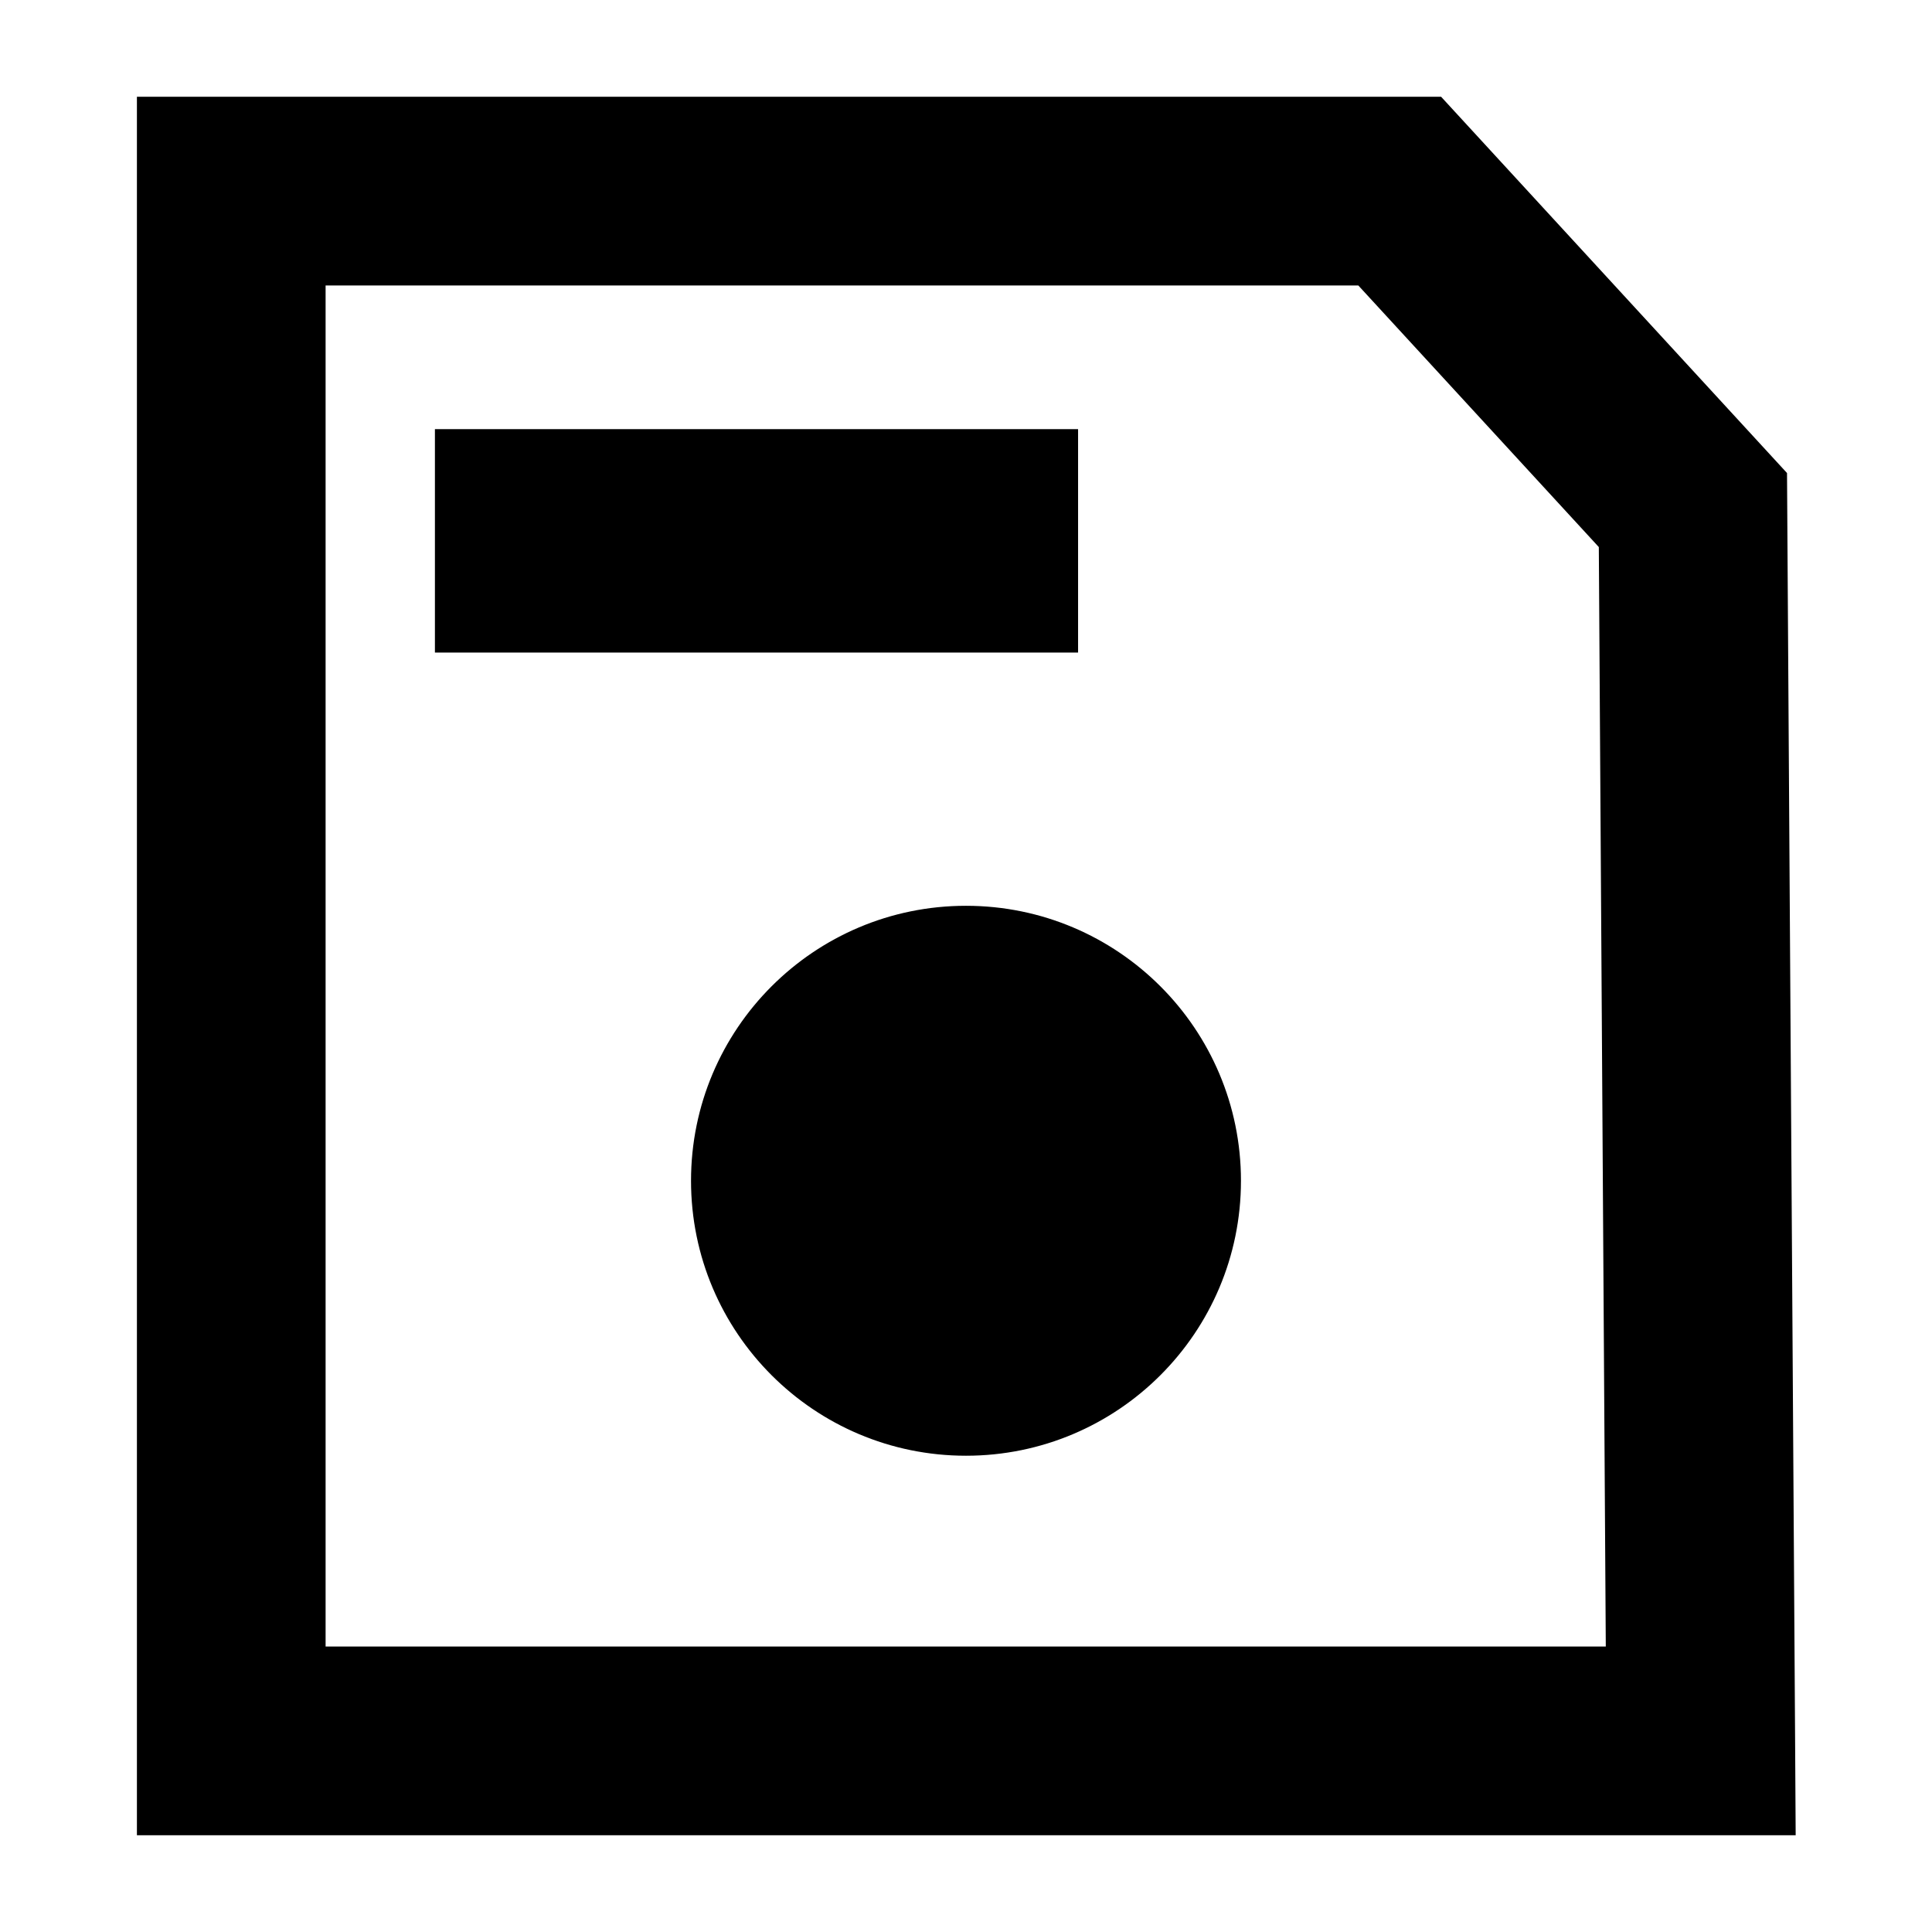
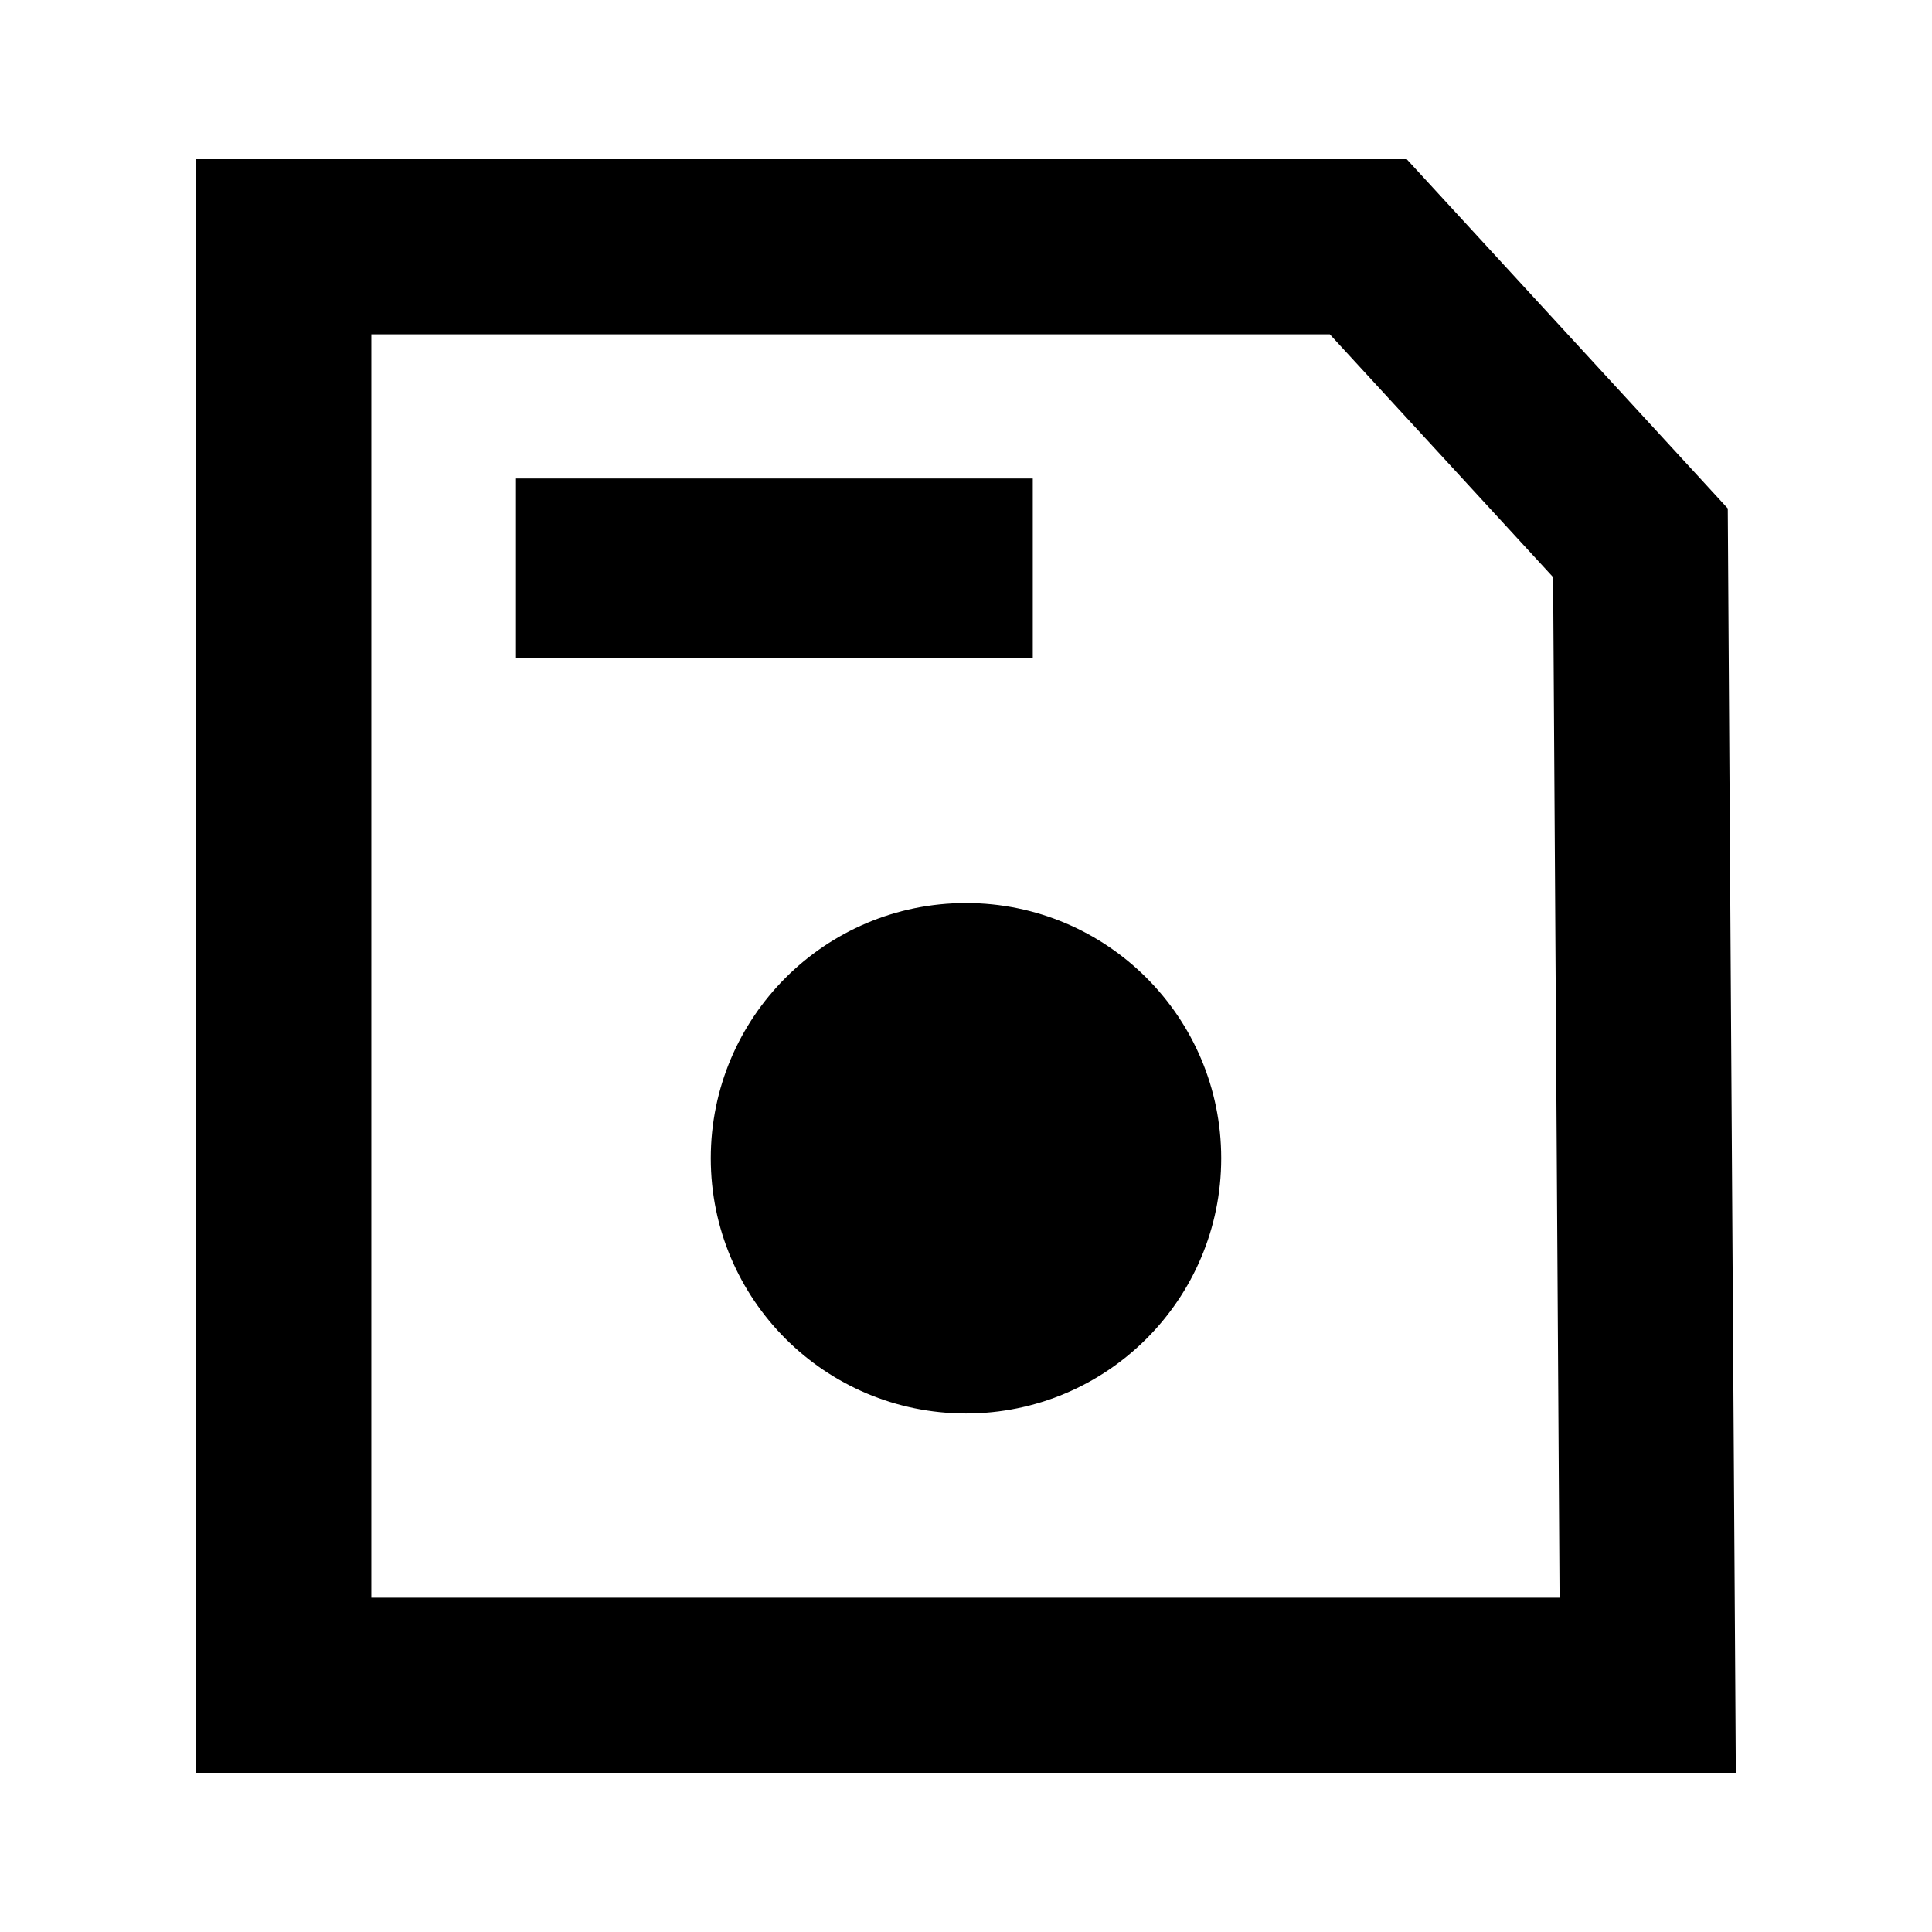
<svg xmlns="http://www.w3.org/2000/svg" viewBox="0 0 135.467 135.467" height="512" width="512">
-   <path style="line-height:normal;font-variant-ligatures:normal;font-variant-position:normal;font-variant-caps:normal;font-variant-numeric:normal;font-variant-alternates:normal;font-variant-east-asian:normal;font-feature-settings:normal;font-variation-settings:normal;text-indent:0;text-align:start;text-decoration-line:none;text-decoration-style:solid;text-decoration-color:#000;text-transform:none;text-orientation:mixed;white-space:normal;shape-padding:0;shape-margin:0;inline-size:0;isolation:auto;mix-blend-mode:normal;solid-color:#000;solid-opacity:1" d="M9.6 6.785v121.897h116.308l-.04-6.657-.567-88.857-24.254-26.383H9.6zm13.23 13.23h72.41l16.865 18.344.489 77.092H22.83V20.016z" color="#000" font-weight="400" font-family="sans-serif" overflow="visible" />
-   <circle cx="67.733" cy="82.792" r="19.28" />
-   <path style="line-height:normal;font-variant-ligatures:normal;font-variant-position:normal;font-variant-caps:normal;font-variant-numeric:normal;font-variant-alternates:normal;font-variant-east-asian:normal;font-feature-settings:normal;font-variation-settings:normal;text-indent:0;text-align:start;text-decoration-line:none;text-decoration-style:solid;text-decoration-color:#000;text-transform:none;text-orientation:mixed;white-space:normal;shape-padding:0;shape-margin:0;inline-size:0;isolation:auto;mix-blend-mode:normal;solid-color:#000;solid-opacity:1" d="M30.495 30.09v15.666h45.097V30.09z" color="#000" font-weight="400" font-family="sans-serif" overflow="visible" />
-   <circle r="4.891" cy="35.165" cx="35.845" />
+   <g transform="translate(4.796 -151.347)">
+     <path d="M31.383 184.898v12.588H67.62v-12.588z" style="line-height:normal;font-variant-ligatures:normal;font-variant-position:normal;font-variant-caps:normal;font-variant-numeric:normal;font-variant-alternates:normal;font-variant-east-asian:normal;font-feature-settings:normal;font-variation-settings:normal;text-indent:0;text-align:start;text-decoration-line:none;text-decoration-style:solid;text-decoration-color:#000;text-transform:none;text-orientation:mixed;white-space:normal;shape-padding:0;shape-margin:0;inline-size:0;isolation:auto;mix-blend-mode:normal;solid-color:#000;solid-opacity:1" color="#000" font-weight="400" font-family="sans-serif" overflow="visible" />
+     <path d="M8.96 162.51v113.142h107.955l-.038-6.178-.526-82.477L93.84 162.51zm12.28 12.28h67.21l15.654 17.026.453 71.555H21.239z" style="line-height:normal;font-variant-ligatures:normal;font-variant-position:normal;font-variant-caps:normal;font-variant-numeric:normal;font-variant-alternates:normal;font-variant-east-asian:normal;font-feature-settings:normal;font-variation-settings:normal;text-indent:0;text-align:start;text-decoration-line:none;text-decoration-style:solid;text-decoration-color:#000;text-transform:none;text-orientation:mixed;white-space:normal;shape-padding:0;shape-margin:0;inline-size:0;isolation:auto;mix-blend-mode:normal;solid-color:#000;solid-opacity:1" color="#000" font-weight="400" font-family="sans-serif" overflow="visible" />
+     <circle r="17.895" cy="232.562" cx="62.937" />
+   </g>
</svg>
